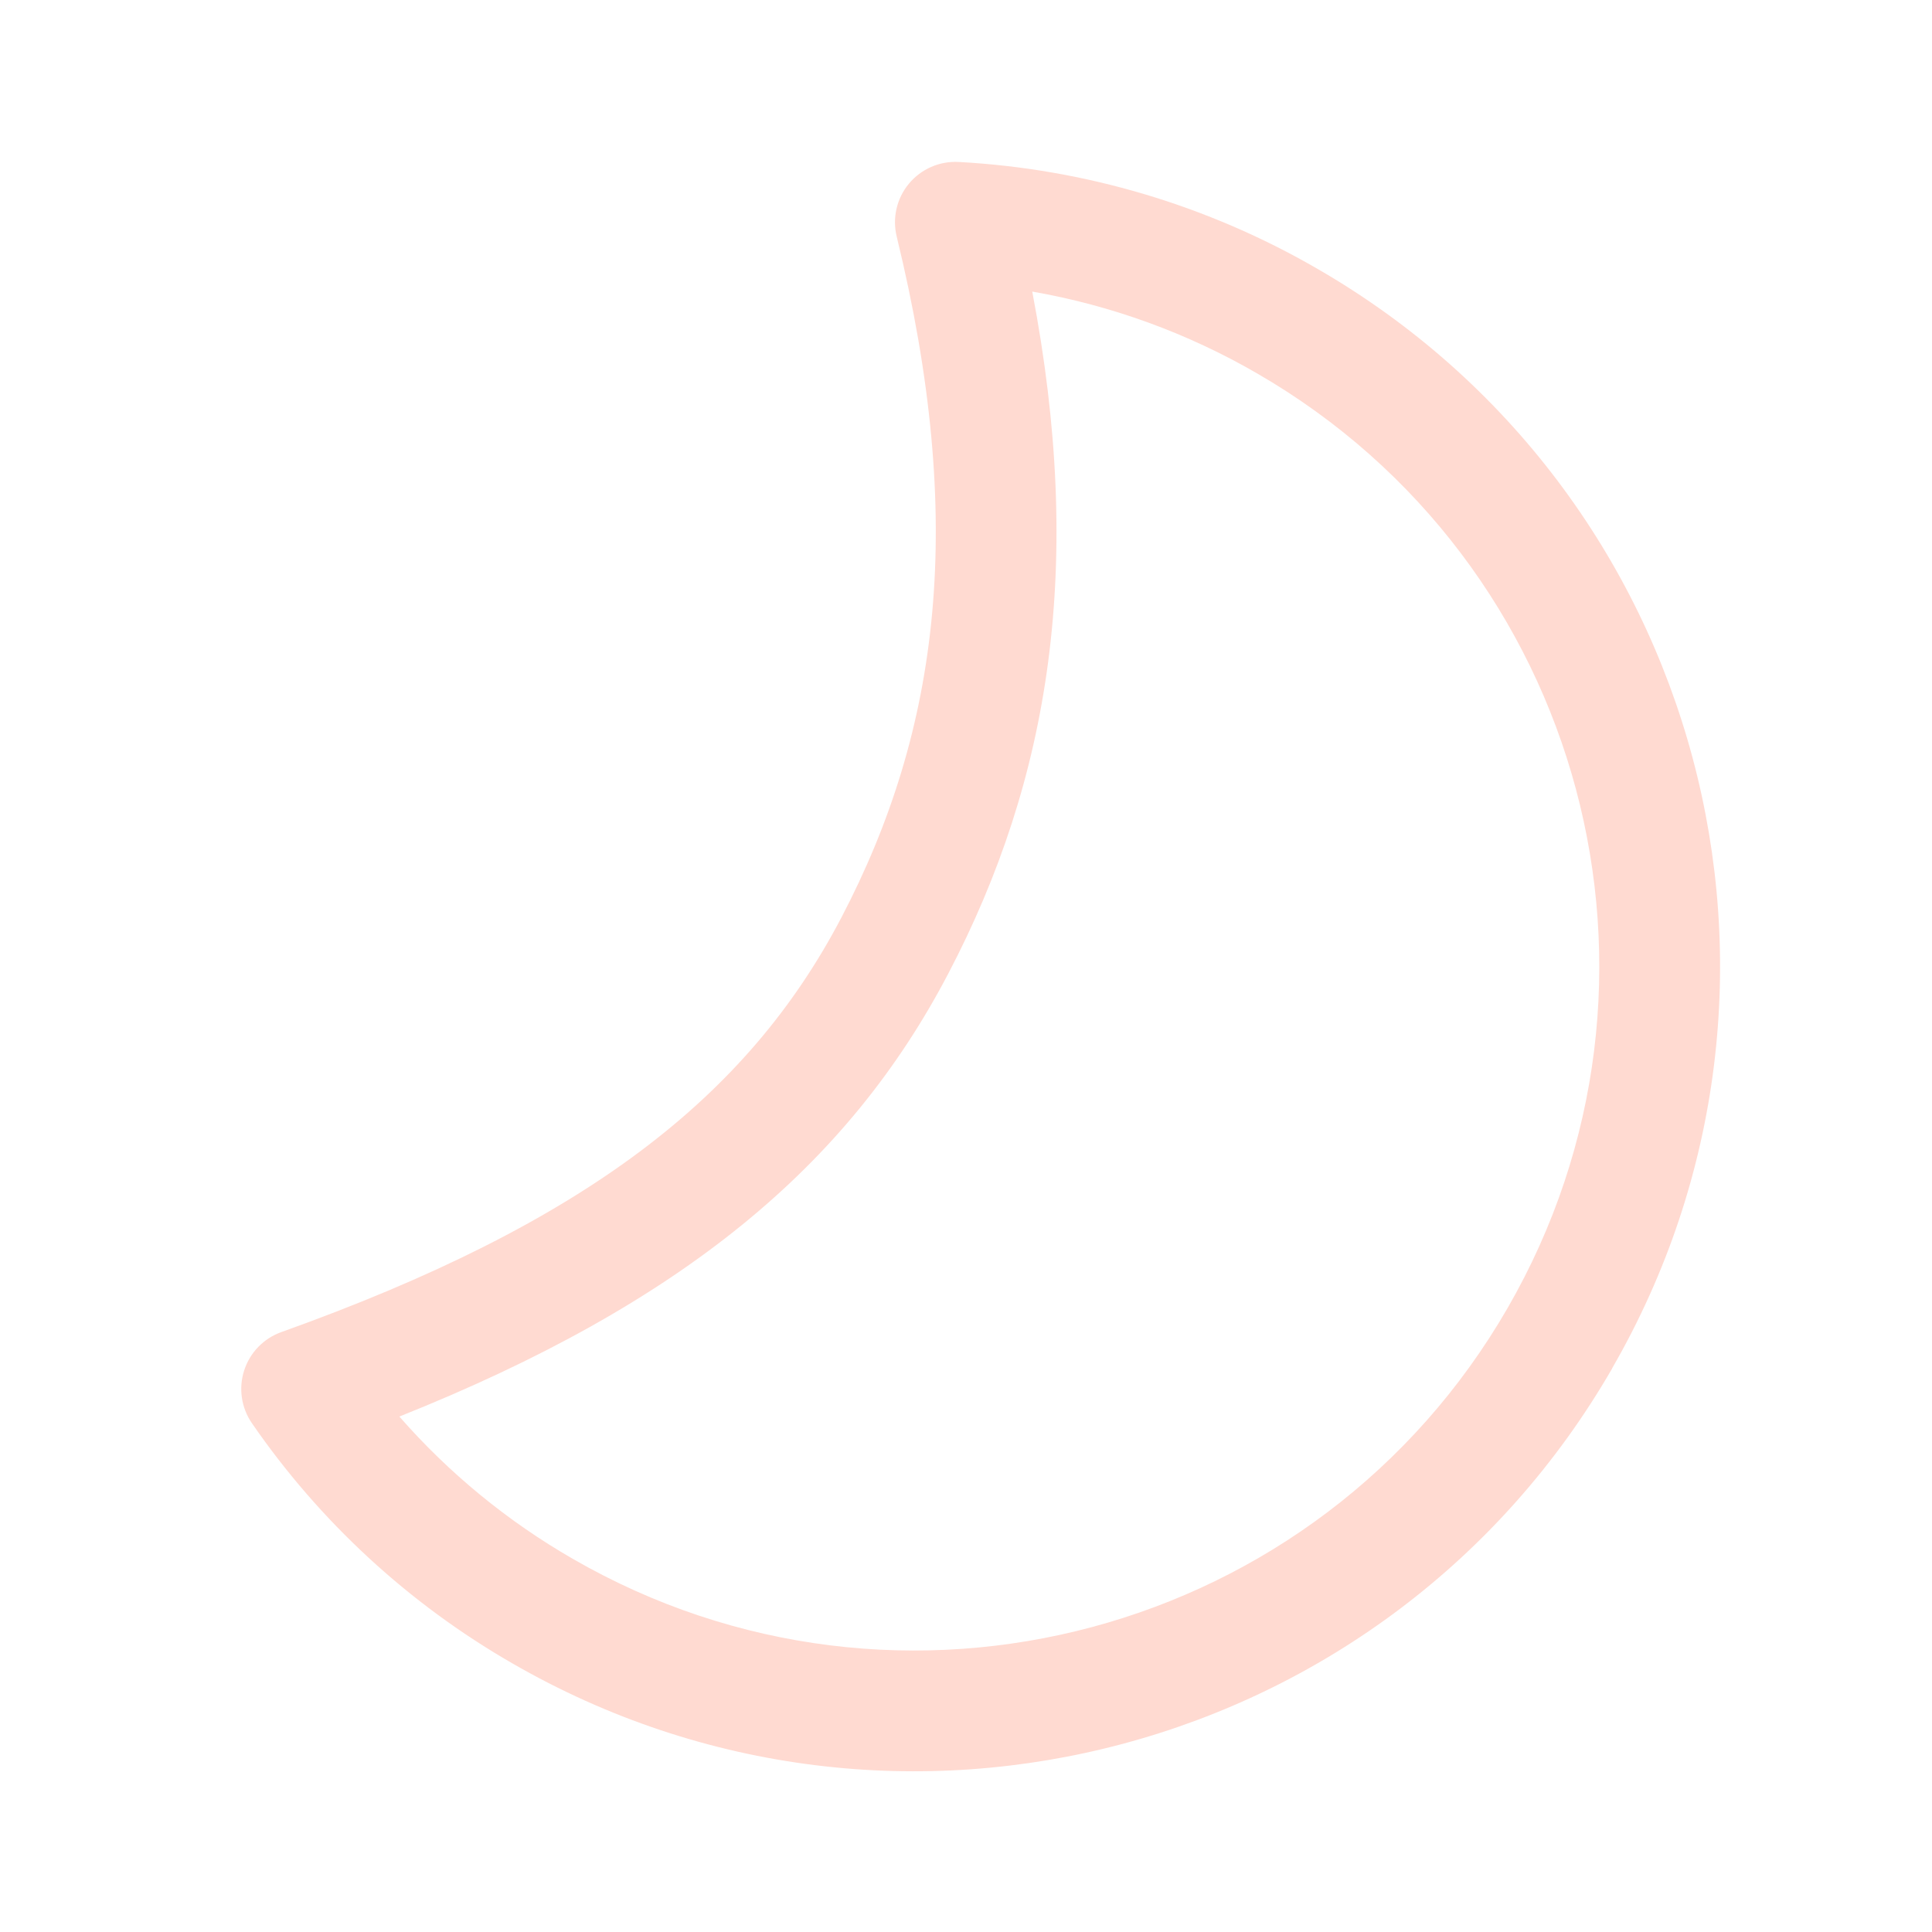
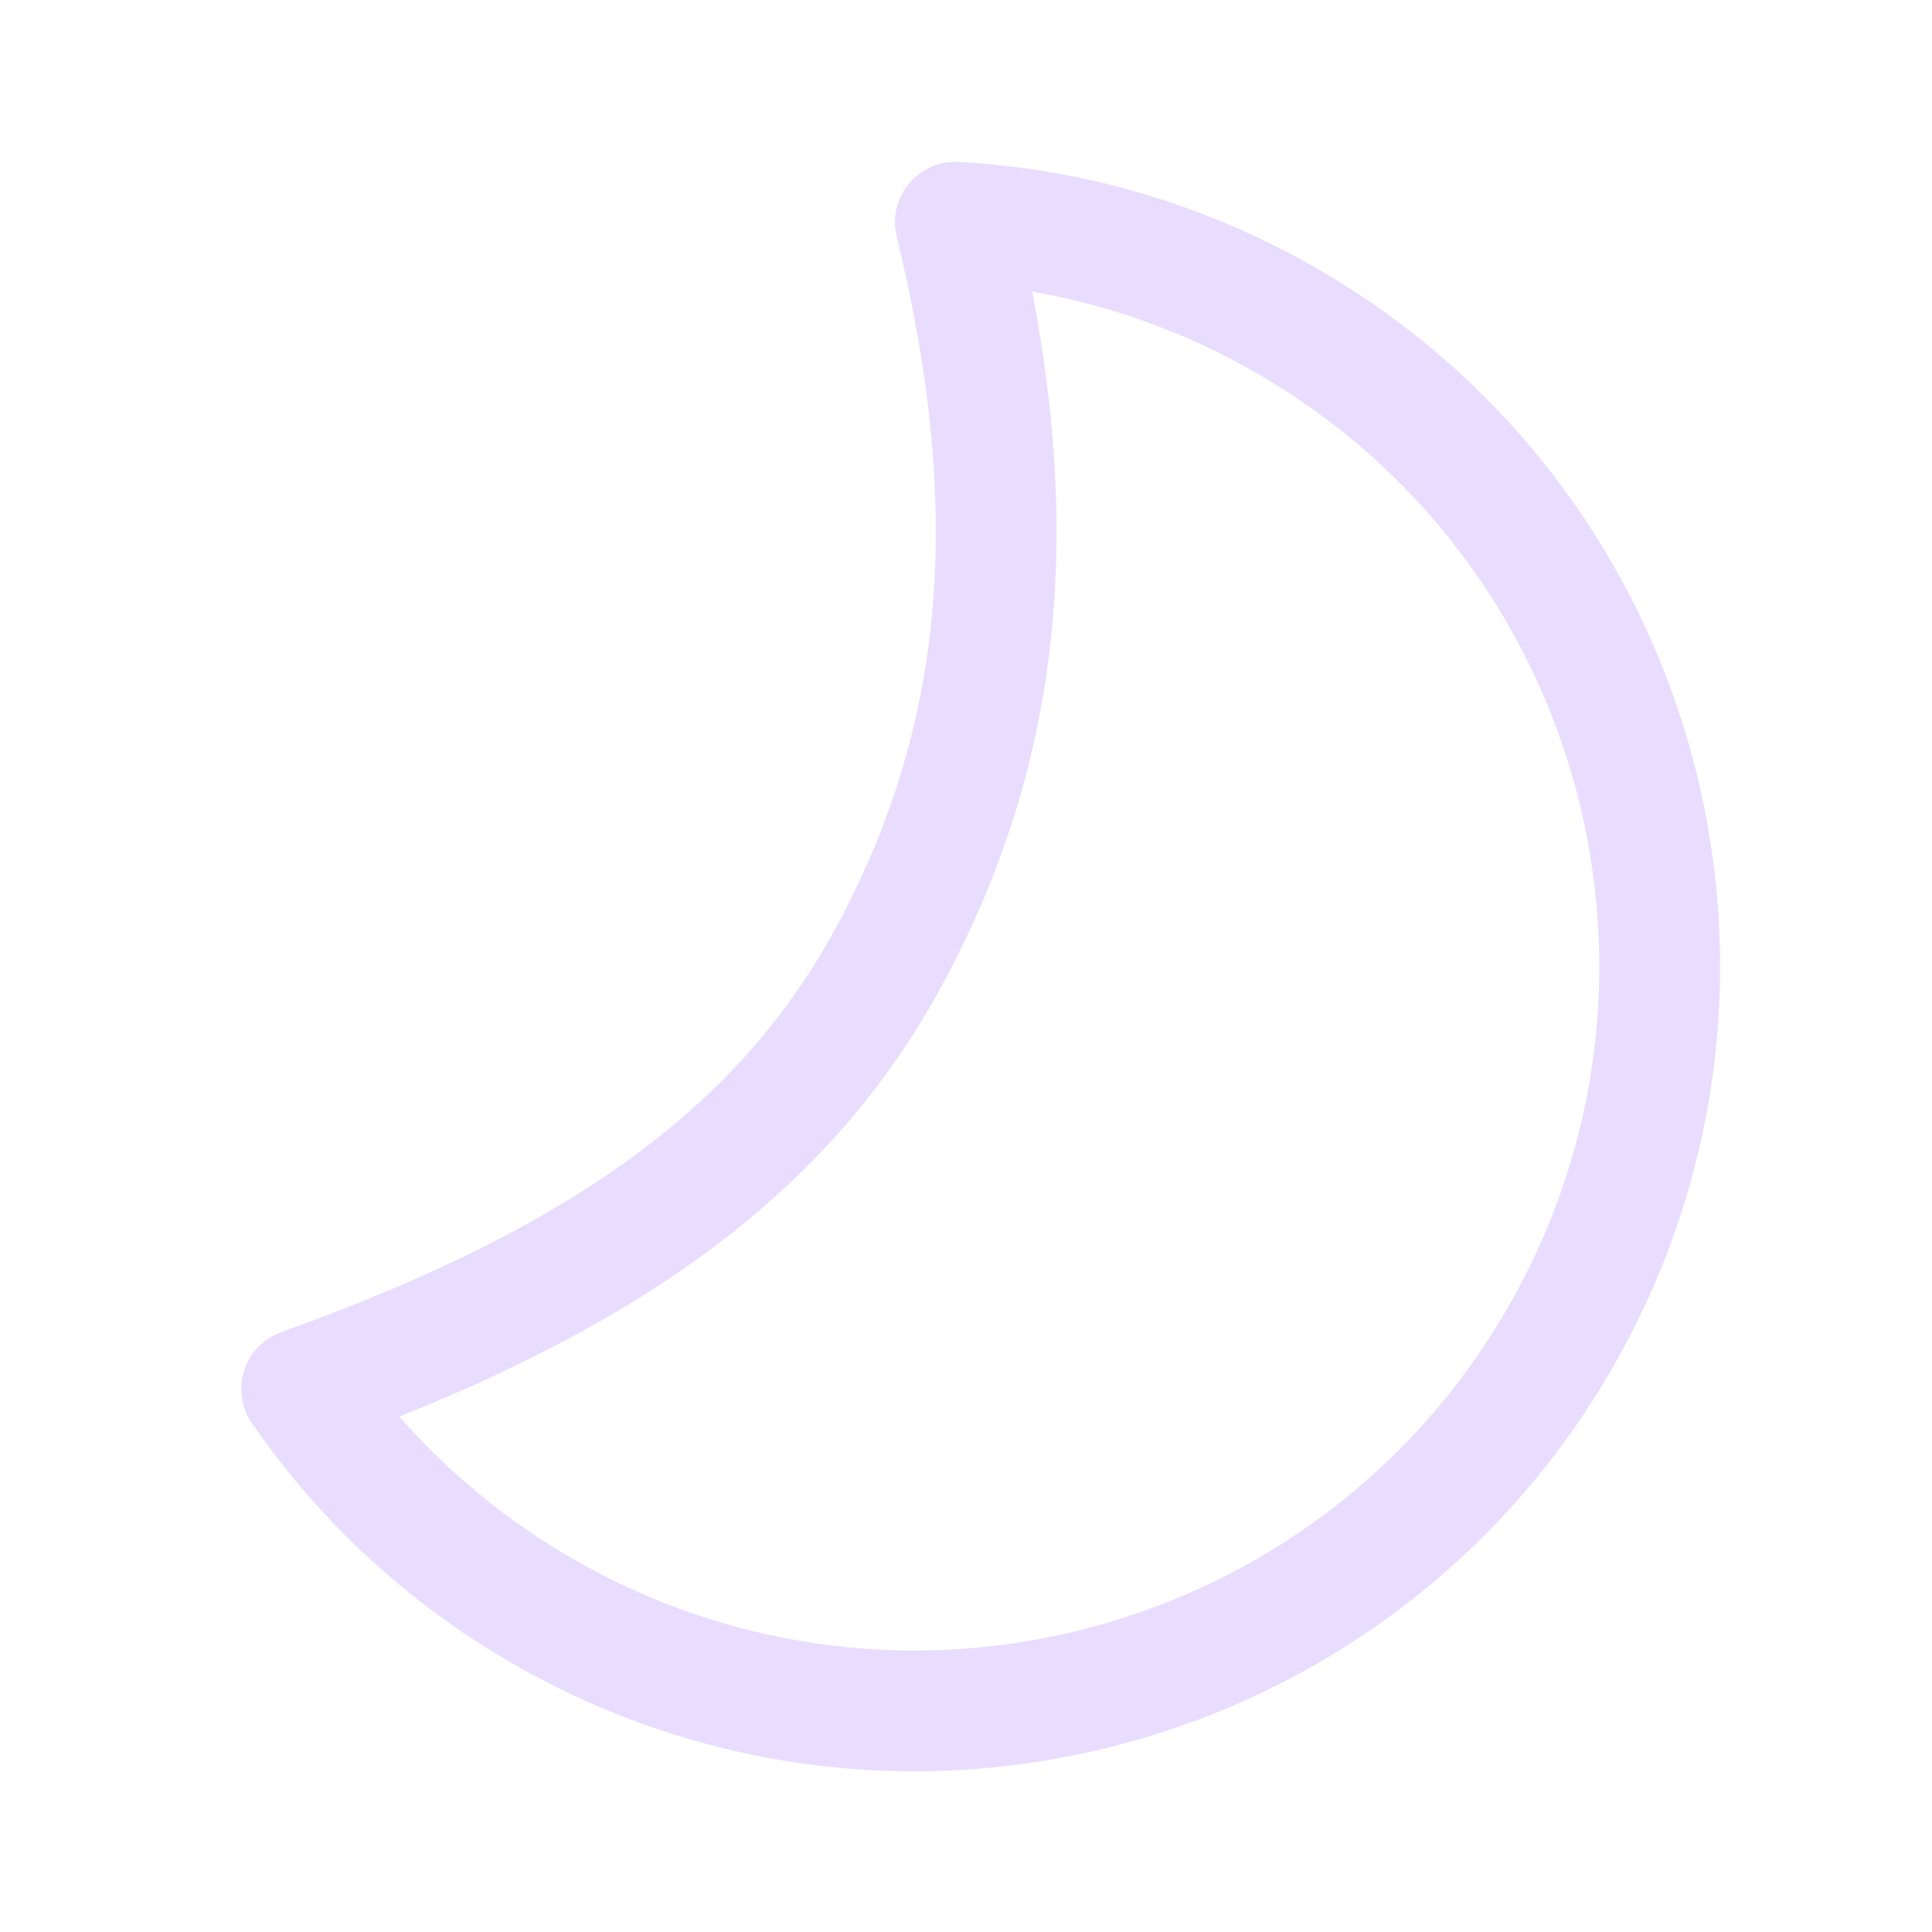
<svg xmlns="http://www.w3.org/2000/svg" width="24" height="24" fill="none" viewBox="0 0 24 24">
-   <path d="M20.026 17.001c-2.762 4.784-8.879 6.423-13.663 3.661a9.964 9.964 0 0 1-3.234-2.983.75.75 0 0 1 .365-1.131c3.767-1.348 5.785-2.911 6.956-5.146 1.232-2.353 1.551-4.93.689-8.464a.75.75 0 0 1 .769-.926 9.961 9.961 0 0 1 4.457 1.327C21.149 6.1 22.788 12.217 20.025 17Zm-8.248-4.903c-1.25 2.388-3.31 4.099-6.817 5.499a8.492 8.492 0 0 0 2.152 1.766 8.501 8.501 0 1 0 8.502-14.725 8.485 8.485 0 0 0-2.792-1.016c.647 3.384.23 6.044-1.045 8.476Z" fill="#ffdad1" />
+   <path d="M20.026 17.001c-2.762 4.784-8.879 6.423-13.663 3.661a9.964 9.964 0 0 1-3.234-2.983.75.75 0 0 1 .365-1.131c3.767-1.348 5.785-2.911 6.956-5.146 1.232-2.353 1.551-4.93.689-8.464a.75.75 0 0 1 .769-.926 9.961 9.961 0 0 1 4.457 1.327C21.149 6.1 22.788 12.217 20.025 17Zm-8.248-4.903c-1.25 2.388-3.31 4.099-6.817 5.499a8.492 8.492 0 0 0 2.152 1.766 8.501 8.501 0 1 0 8.502-14.725 8.485 8.485 0 0 0-2.792-1.016c.647 3.384.23 6.044-1.045 8.476Z" fill="#e8ddff" />
</svg>
